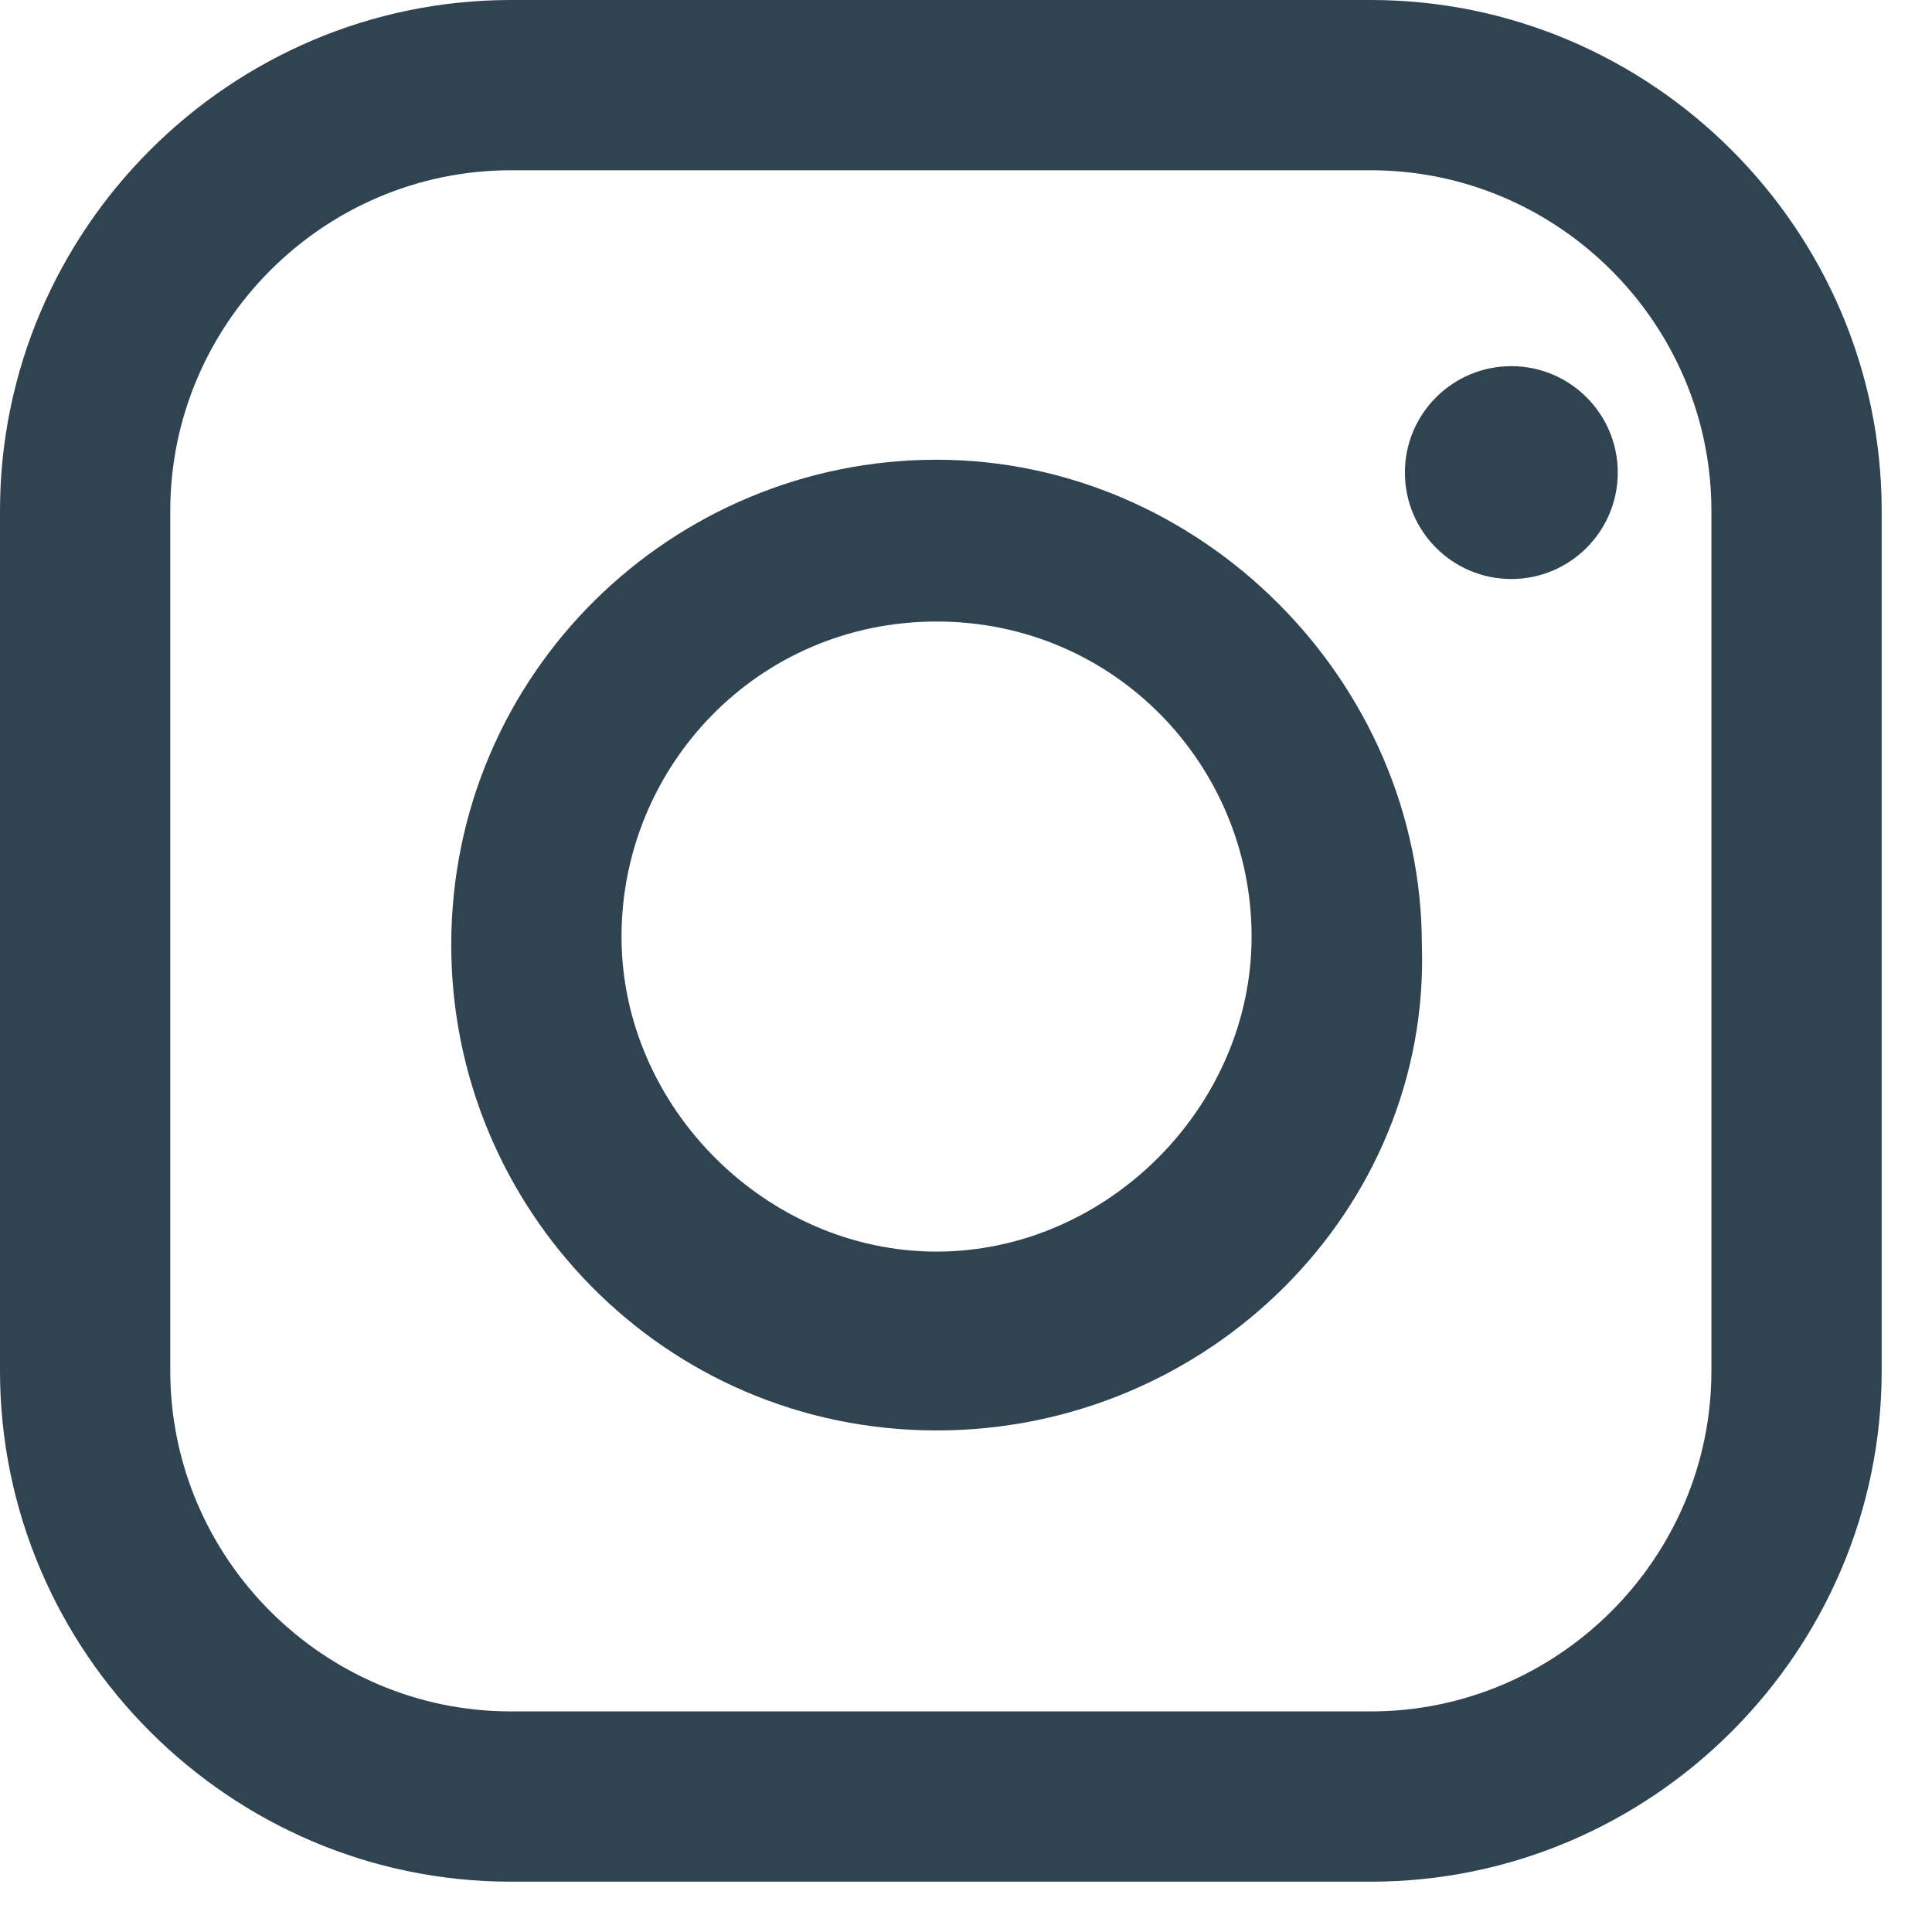
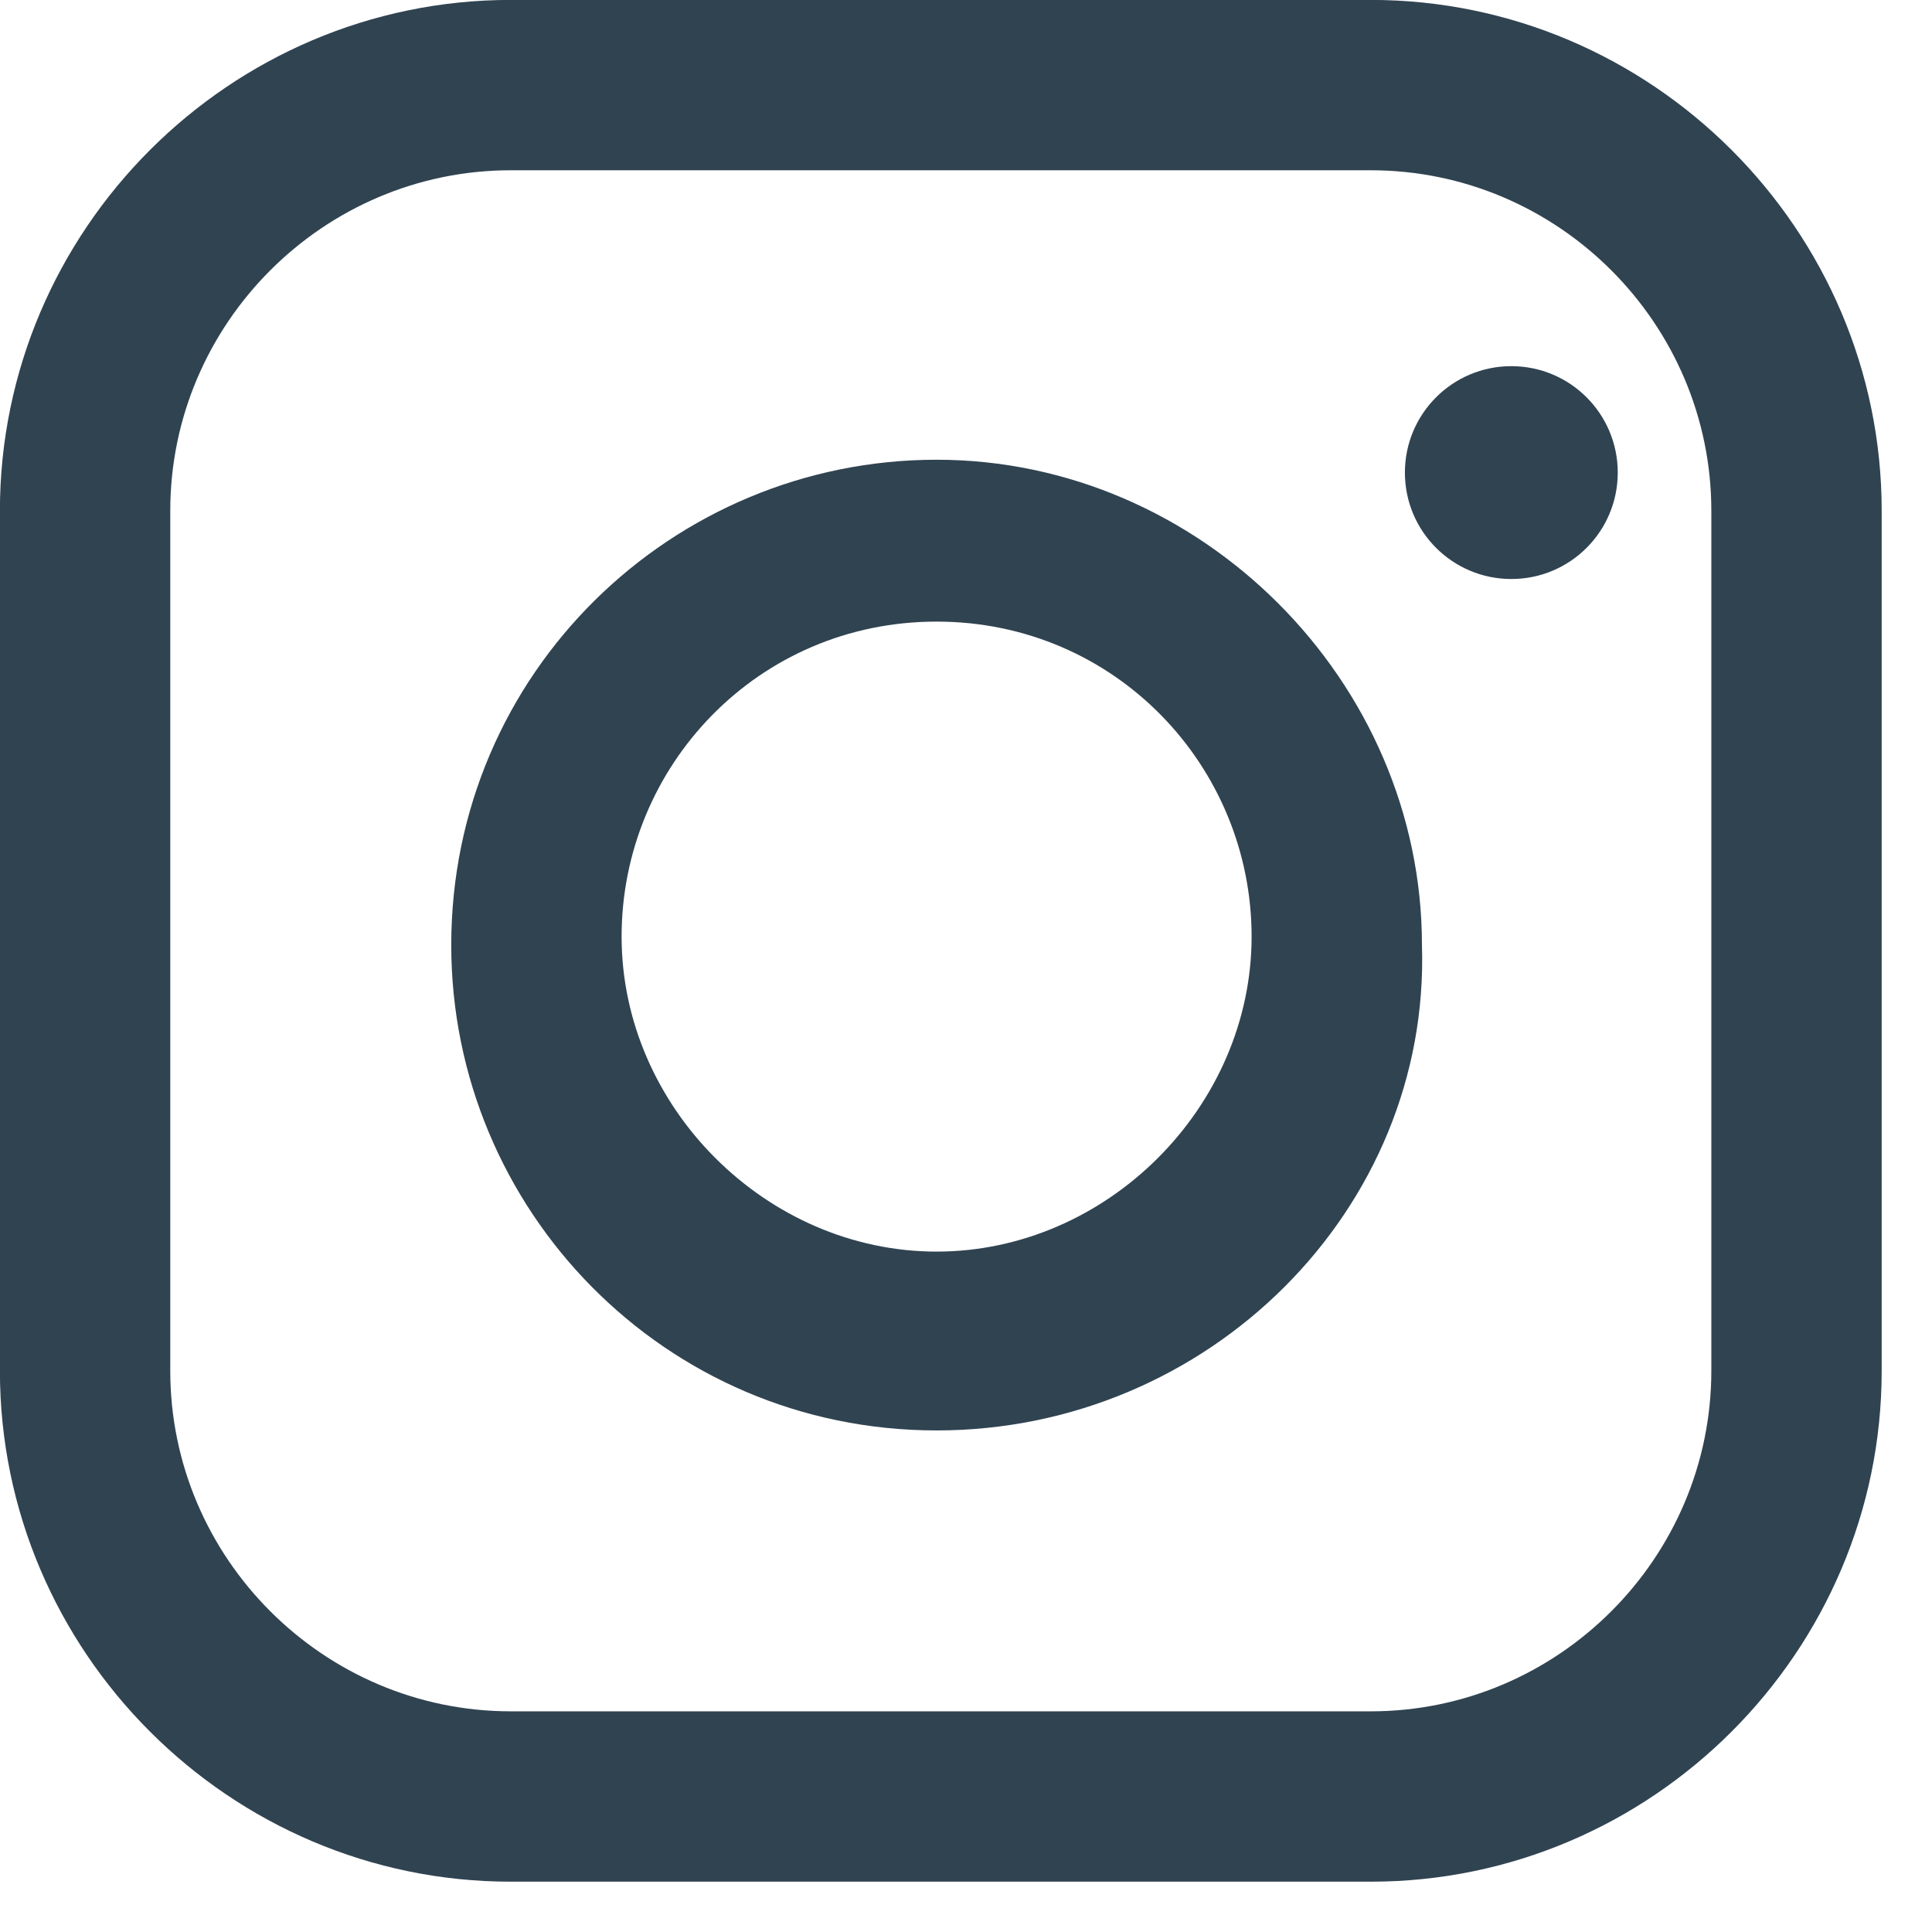
- <svg xmlns="http://www.w3.org/2000/svg" width="23" height="23" viewBox="0 0 23 23" fill="none">
-   <path d="M16.319 22.401H6.082C2.737 22.401 0 19.664 0 16.319V6.082C0 2.737 2.737 0 6.082 0H16.319C19.664 0 22.401 2.737 22.401 6.082V16.319C22.401 19.664 19.664 22.401 16.319 22.401ZM6.082 2.027C3.852 2.027 2.027 3.852 2.027 6.082V16.319C2.027 18.549 3.852 20.374 6.082 20.374H16.319C18.549 20.374 20.374 18.549 20.374 16.319V6.082C20.374 3.852 18.549 2.027 16.319 2.027H6.082Z" fill="#304351" />
-   <path d="M11.15 17.029C7.906 17.029 5.372 14.393 5.372 11.251C5.372 8.008 8.008 5.473 11.15 5.473C14.292 5.473 16.927 8.109 16.927 11.251C17.029 14.393 14.393 17.029 11.15 17.029ZM11.15 7.399C9.021 7.399 7.399 9.123 7.399 11.15C7.399 13.177 9.123 14.9 11.15 14.9C13.177 14.9 14.9 13.177 14.9 11.15C14.9 9.123 13.278 7.399 11.15 7.399Z" fill="#304351" />
-   <path d="M17.992 6.893C18.691 6.893 19.259 6.325 19.259 5.626C19.259 4.926 18.691 4.359 17.992 4.359C17.292 4.359 16.725 4.926 16.725 5.626C16.725 6.325 17.292 6.893 17.992 6.893Z" fill="#304351" />
+ <svg xmlns="http://www.w3.org/2000/svg" fill="none" height="23" viewBox="0 0 23 23" width="23">
+   <g fill="#304351">
+     <path d="m16.319 22.401h-10.238c-3.345 0-6.082-2.737-6.082-6.082v-10.238c0-3.345 2.737-6.082 6.082-6.082h10.238c3.345 0 6.082 2.737 6.082 6.082v10.238c0 3.345-2.737 6.082-6.082 6.082zm-10.238-20.374c-2.23 0-4.054 1.825-4.054 4.054v10.238c0 2.23 1.825 4.054 4.054 4.054h10.238c2.23 0 4.054-1.825 4.054-4.054v-10.238c0-2.23-1.825-4.054-4.054-4.054z" />
+     <path d="m11.15 17.029c-3.244 0-5.778-2.635-5.778-5.778 0-3.244 2.635-5.778 5.778-5.778 3.142 0 5.778 2.635 5.778 5.778.101 3.142-2.534 5.778-5.778 5.778zm0-9.629c-2.129 0-3.75 1.723-3.75 3.75 0 2.027 1.723 3.75 3.75 3.75s3.75-1.723 3.75-3.75c0-2.027-1.622-3.75-3.75-3.75z" />
+     <path d="m17.992 6.893c.7 0 1.267-.567 1.267-1.267 0-.7-.567-1.267-1.267-1.267-.7 0-1.267.567-1.267 1.267 0 .7.567 1.267 1.267 1.267z" />
+   </g>
</svg>
